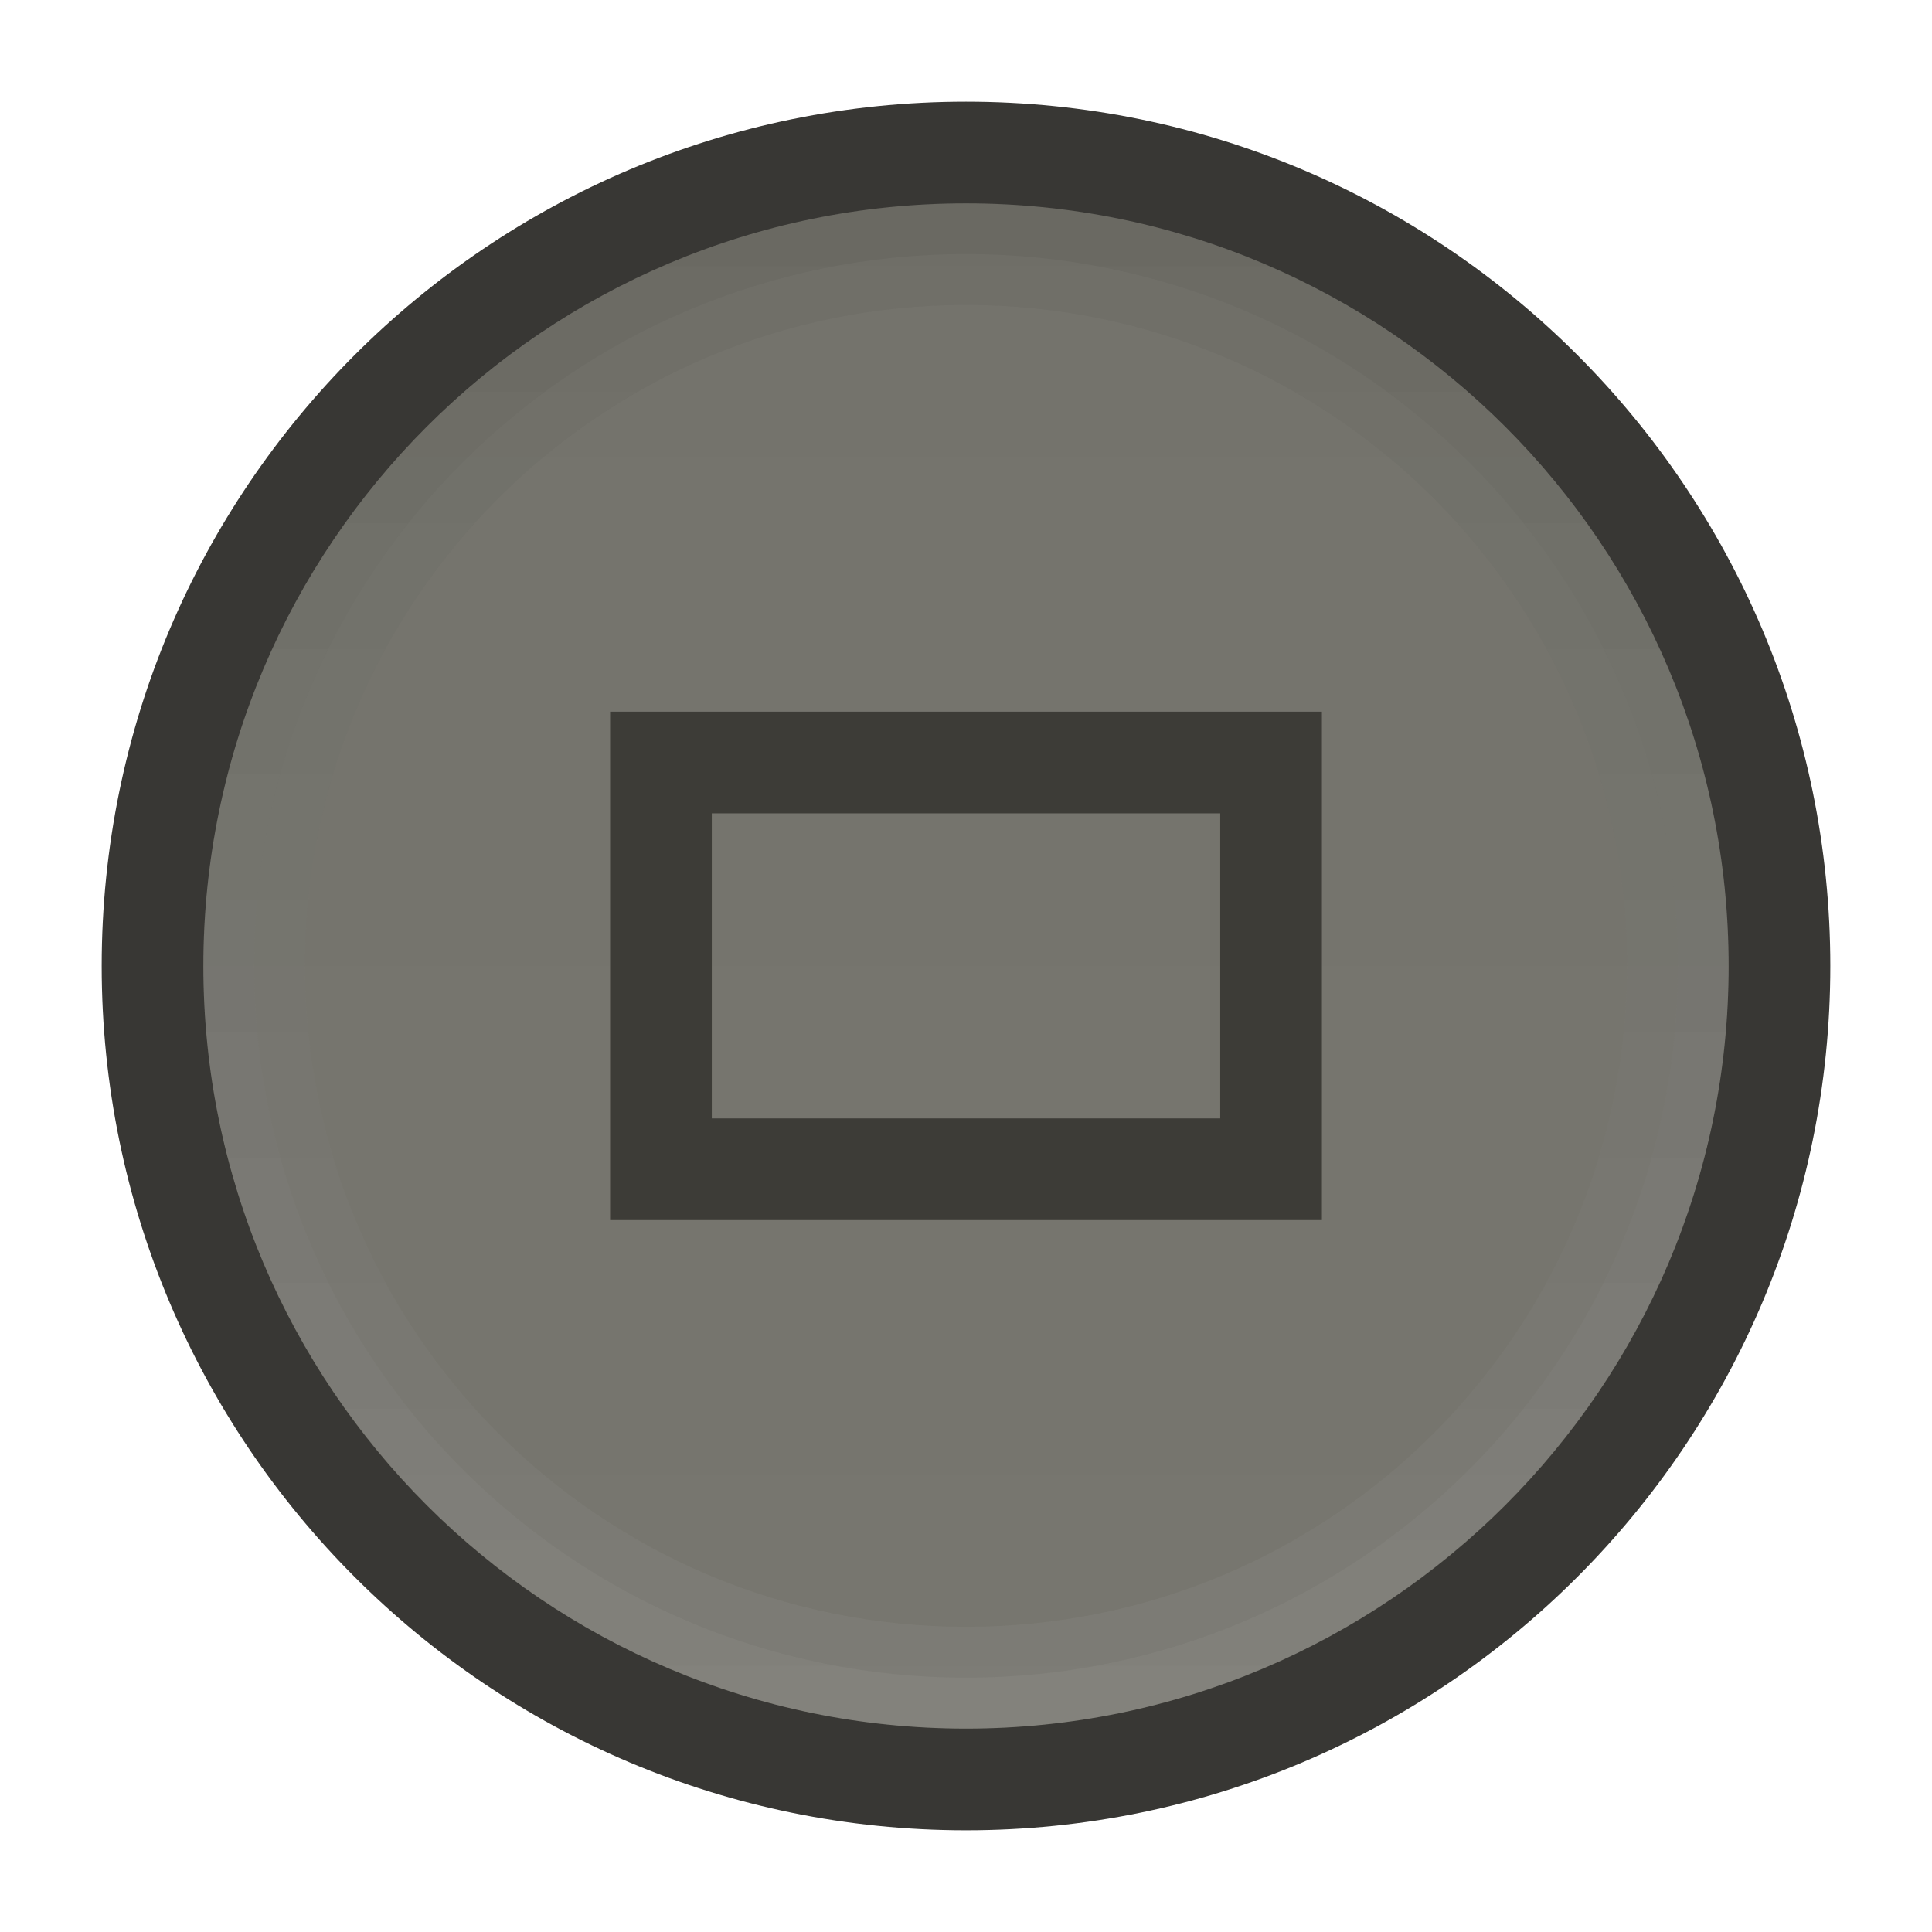
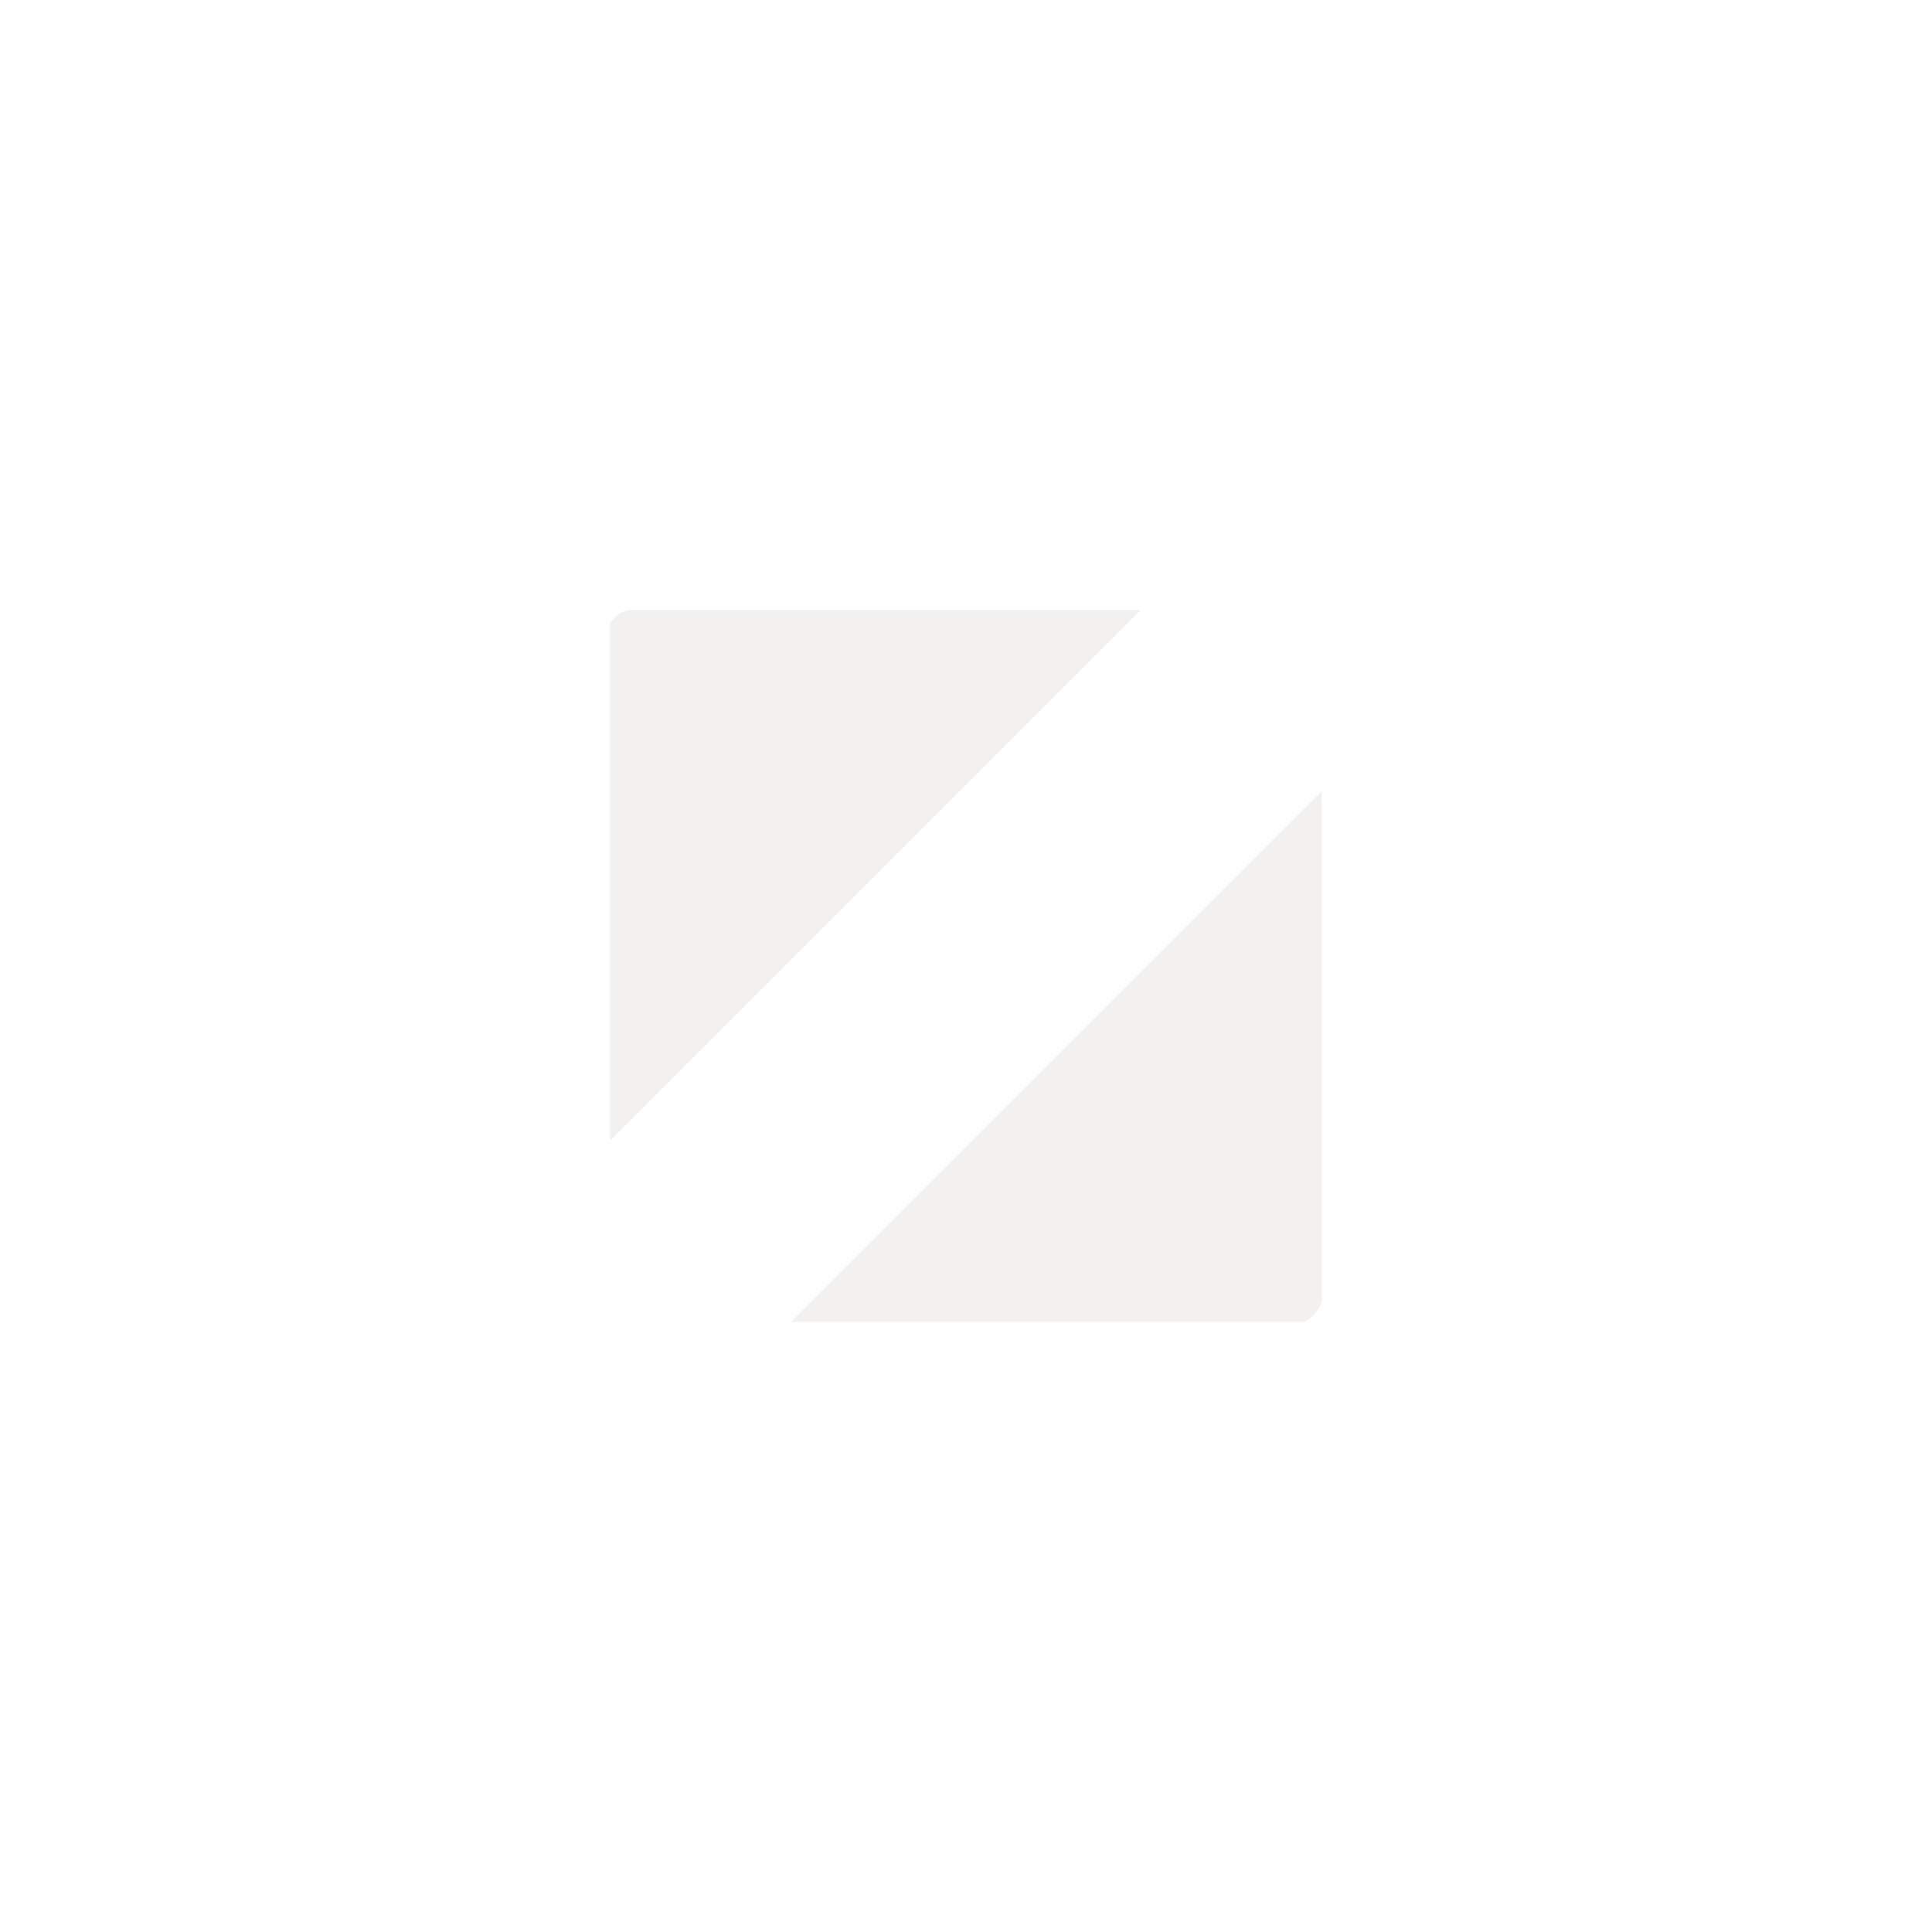
- <svg xmlns="http://www.w3.org/2000/svg" xmlns:xlink="http://www.w3.org/1999/xlink" width="19" height="19" id="svg4770" version="1.1" viewBox="0 0 19 19">
-   <defs id="defs4772">
-     <linearGradient xlink:href="#linearGradient4289" id="linearGradient5936" gradientUnits="userSpaceOnUse" gradientTransform="translate(-1072.362,-1053.362)" x1="2" y1="1062.862" x2="17" y2="1062.862" />
-     <linearGradient id="linearGradient4289">
-       <stop id="stop4518" offset="0" style="stop-color:#77766f;stop-opacity:1" />
-       <stop id="stop4520" offset="1" style="stop-color:#74736c;stop-opacity:1" />
+ <svg xmlns="http://www.w3.org/2000/svg" xmlns:ns1="http://www.openswatchbook.org/uri/2009/osb" id="svg4486" height="19" viewBox="0 0 19 19" width="19" version="1.1">
+   <defs id="defs10">
+     <linearGradient id="linearGradient3781" ns1:paint="solid">
+       <stop style="stop-color:#000000;stop-opacity:1;" offset="0" id="stop3783" />
    </linearGradient>
-     <linearGradient id="linearGradient4297">
-       <stop style="stop-color:#ffffff;stop-opacity:1;" offset="0" id="stop4523" />
-       <stop style="stop-color:#000000;stop-opacity:1" offset="1" id="stop4525" />
-     </linearGradient>
-     <linearGradient xlink:href="#linearGradient4297" id="linearGradient7479" gradientUnits="userSpaceOnUse" gradientTransform="matrix(0,-1,1,0,0,-3.4765625e-5)" x1="-1070.362" y1="9" x2="-1055.362" y2="9" />
-     <linearGradient xlink:href="#linearGradient4297" id="linearGradient7485" gradientUnits="userSpaceOnUse" gradientTransform="matrix(0,-1.035712,1.035712,0,-0.3392617,-37.95674)" x1="-1070.104" y1="9.5" x2="-1055.621" y2="9.5" />
  </defs>
-   <g id="layer1" transform="translate(287.3571,-522.8622)">
-     <g style="display:inline" transform="translate(-287.3571,-530.5)" id="use4323">
-       <circle style="color:#000000;fill:#383734;fill-opacity:1;fill-rule:nonzero;stroke:none;stroke-width:8;marker:none;visibility:visible;display:inline;overflow:visible;enable-background:accumulate" id="circle5926" cx="9.5" cy="1062.862" r="8.5" d="m 18,1062.862 a 8.5,8.5 0 0 1 -8.5,8.5 8.5,8.5 0 0 1 -8.5,-8.5 8.5,8.5 0 0 1 8.5,-8.5 8.5,8.5 0 0 1 8.5,8.5 z" />
-       <circle r="7.5" cy="9.5" cx="-1062.862" id="circle5928" style="color:#000000;fill:url(#linearGradient5936);fill-opacity:1;fill-rule:nonzero;stroke:none;stroke-width:8;marker:none;visibility:visible;display:inline;overflow:visible;enable-background:accumulate" transform="matrix(0,-1,1,0,0,0)" d="m -1055.362,9.5 a 7.5,7.5 0 0 1 -7.5,7.5 7.5,7.5 0 0 1 -7.5,-7.5 7.5,7.5 0 0 1 7.5,-7.5 7.5,7.5 0 0 1 7.5,7.5 z" />
-       <path style="font-style:normal;font-variant:normal;font-weight:normal;font-stretch:normal;text-indent:0;text-align:start;text-decoration:none;line-height:normal;letter-spacing:normal;word-spacing:normal;text-transform:none;direction:ltr;block-progression:tb;writing-mode:lr-tb;text-anchor:start;baseline-shift:baseline;opacity:0.05;color:#000000;color-interpolation:sRGB;color-interpolation-filters:linearRGB;fill:url(#linearGradient7479);fill-opacity:1;stroke:none;stroke-width:1;marker:none;visibility:visible;display:inline;overflow:visible;isolation:auto;mix-blend-mode:normal;enable-background:accumulate;clip-rule:nonzero;color-rendering:auto;image-rendering:auto;shape-rendering:auto;text-rendering:auto;font-family:sans-serif;-inkscape-font-specification:sans-serif" d="m 2,1062.861 c 0,4.136 3.364,7.5 7.5,7.5 4.136,0 7.5,-3.364 7.5,-7.5 0,-4.136 -3.364,-7.5 -7.5,-7.5 -4.136,0 -7.5,3.364 -7.5,7.5 z m 1,0 c 0,-3.596 2.904,-6.5 6.5,-6.5 3.596,0 6.5,2.904 6.5,6.5 0,3.596 -2.904,6.5 -6.5,6.5 -3.596,0 -6.5,-2.904 -6.5,-6.5 z" id="circle5930" />
-       <path style="font-style:normal;font-variant:normal;font-weight:normal;font-stretch:normal;text-indent:0;text-align:start;text-decoration:none;line-height:normal;letter-spacing:normal;word-spacing:normal;text-transform:none;direction:ltr;block-progression:tb;writing-mode:lr-tb;text-anchor:start;baseline-shift:baseline;opacity:0.05;color:#000000;color-interpolation:sRGB;color-interpolation-filters:linearRGB;fill:url(#linearGradient7485);fill-opacity:1;stroke:none;stroke-width:0.5;marker:none;visibility:visible;display:inline;overflow:visible;isolation:auto;mix-blend-mode:normal;enable-background:accumulate;clip-rule:nonzero;color-rendering:auto;image-rendering:auto;shape-rendering:auto;text-rendering:auto;font-family:sans-serif;-inkscape-font-specification:sans-serif" d="m 2,1062.861 c 0,4.139 3.361,7.5 7.5,7.5 4.139,0 7.5,-3.361 7.5,-7.5 0,-4.139 -3.361,-7.5 -7.5,-7.5 -4.139,0 -7.5,3.361 -7.5,7.5 z m 0.5,0 c 0,-3.869 3.131,-7 7,-7 3.869,0 7,3.131 7,7 0,3.869 -3.131,7 -7,7 -3.869,0 -7,-3.131 -7,-7 z" id="circle5932" />
-       <rect style="color:#000000;fill:none;stroke:none;stroke-width:1;marker:none;visibility:visible;display:inline;overflow:visible;enable-background:accumulate" id="rect5934" width="19" height="19" x="-7.3563765e-06" y="1053.362" />
+   <g id="layer1" transform="translate(290.21 -522.86)">
+     <g id="g4113" transform="translate(-289.71 -511)">
+       <rect id="rect4539" style="color:#000000;fill:none" height="19" width="19" y="1033.86" x="-0.5" />
+       <path style="font-size:medium;font-style:normal;font-variant:normal;font-weight:normal;font-stretch:normal;text-indent:0;text-align:start;text-decoration:none;line-height:normal;letter-spacing:normal;word-spacing:normal;text-transform:none;direction:ltr;block-progression:tb;writing-mode:lr-tb;text-anchor:start;baseline-shift:baseline;color:#000000;fill:#f2f1f0;fill-opacity:1;fill-rule:nonzero;stroke:none;stroke-width:0.418;marker:none;visibility:visible;display:inline;overflow:visible;enable-background:accumulate;font-family:Sans;-inkscape-font-specification:Sans" d="m 5.5,1045.078 5.219,-5.219 -5.031,0 c -0.063,0.01 -0.122,0.041 -0.156,0.094 -0.011,0.01 -0.022,0.02 -0.031,0.031 l 0,0.062 c -8e-4,0.01 -8e-4,0.021 0,0.031 l 0,5 z m 1.781,1.781 5,0 c 0.01,8e-4 0.021,8e-4 0.031,0 0.052,-0.014 0.097,-0.048 0.125,-0.094 0.011,-0.01 0.022,-0.02 0.031,-0.031 0.018,-0.028 0.028,-0.061 0.031,-0.094 l 0,-5 -5.219,5.219 z" id="rect3004" />
    </g>
-     <path style="font-style:normal;font-variant:normal;font-weight:normal;font-stretch:normal;text-indent:0;text-align:start;text-decoration:none;line-height:normal;letter-spacing:normal;word-spacing:normal;text-transform:none;direction:ltr;block-progression:tb;writing-mode:lr-tb;text-anchor:start;baseline-shift:baseline;color:#000000;color-interpolation:sRGB;color-interpolation-filters:linearRGB;fill:#3d3c37;fill-opacity:1;stroke:none;stroke-width:1;marker:none;visibility:visible;display:inline;overflow:visible;isolation:auto;mix-blend-mode:normal;enable-background:accumulate;clip-rule:nonzero;color-rendering:auto;image-rendering:auto;shape-rendering:auto;text-rendering:auto;font-family:sans-serif;-inkscape-font-specification:sans-serif" d="m -281.357,529.861 0,0.5 0,4.5 7,0 0,-5 -7,0 z m 1,1 5,0 0,3 -5,0 0,-3 z" id="rect4329" />
  </g>
</svg>
